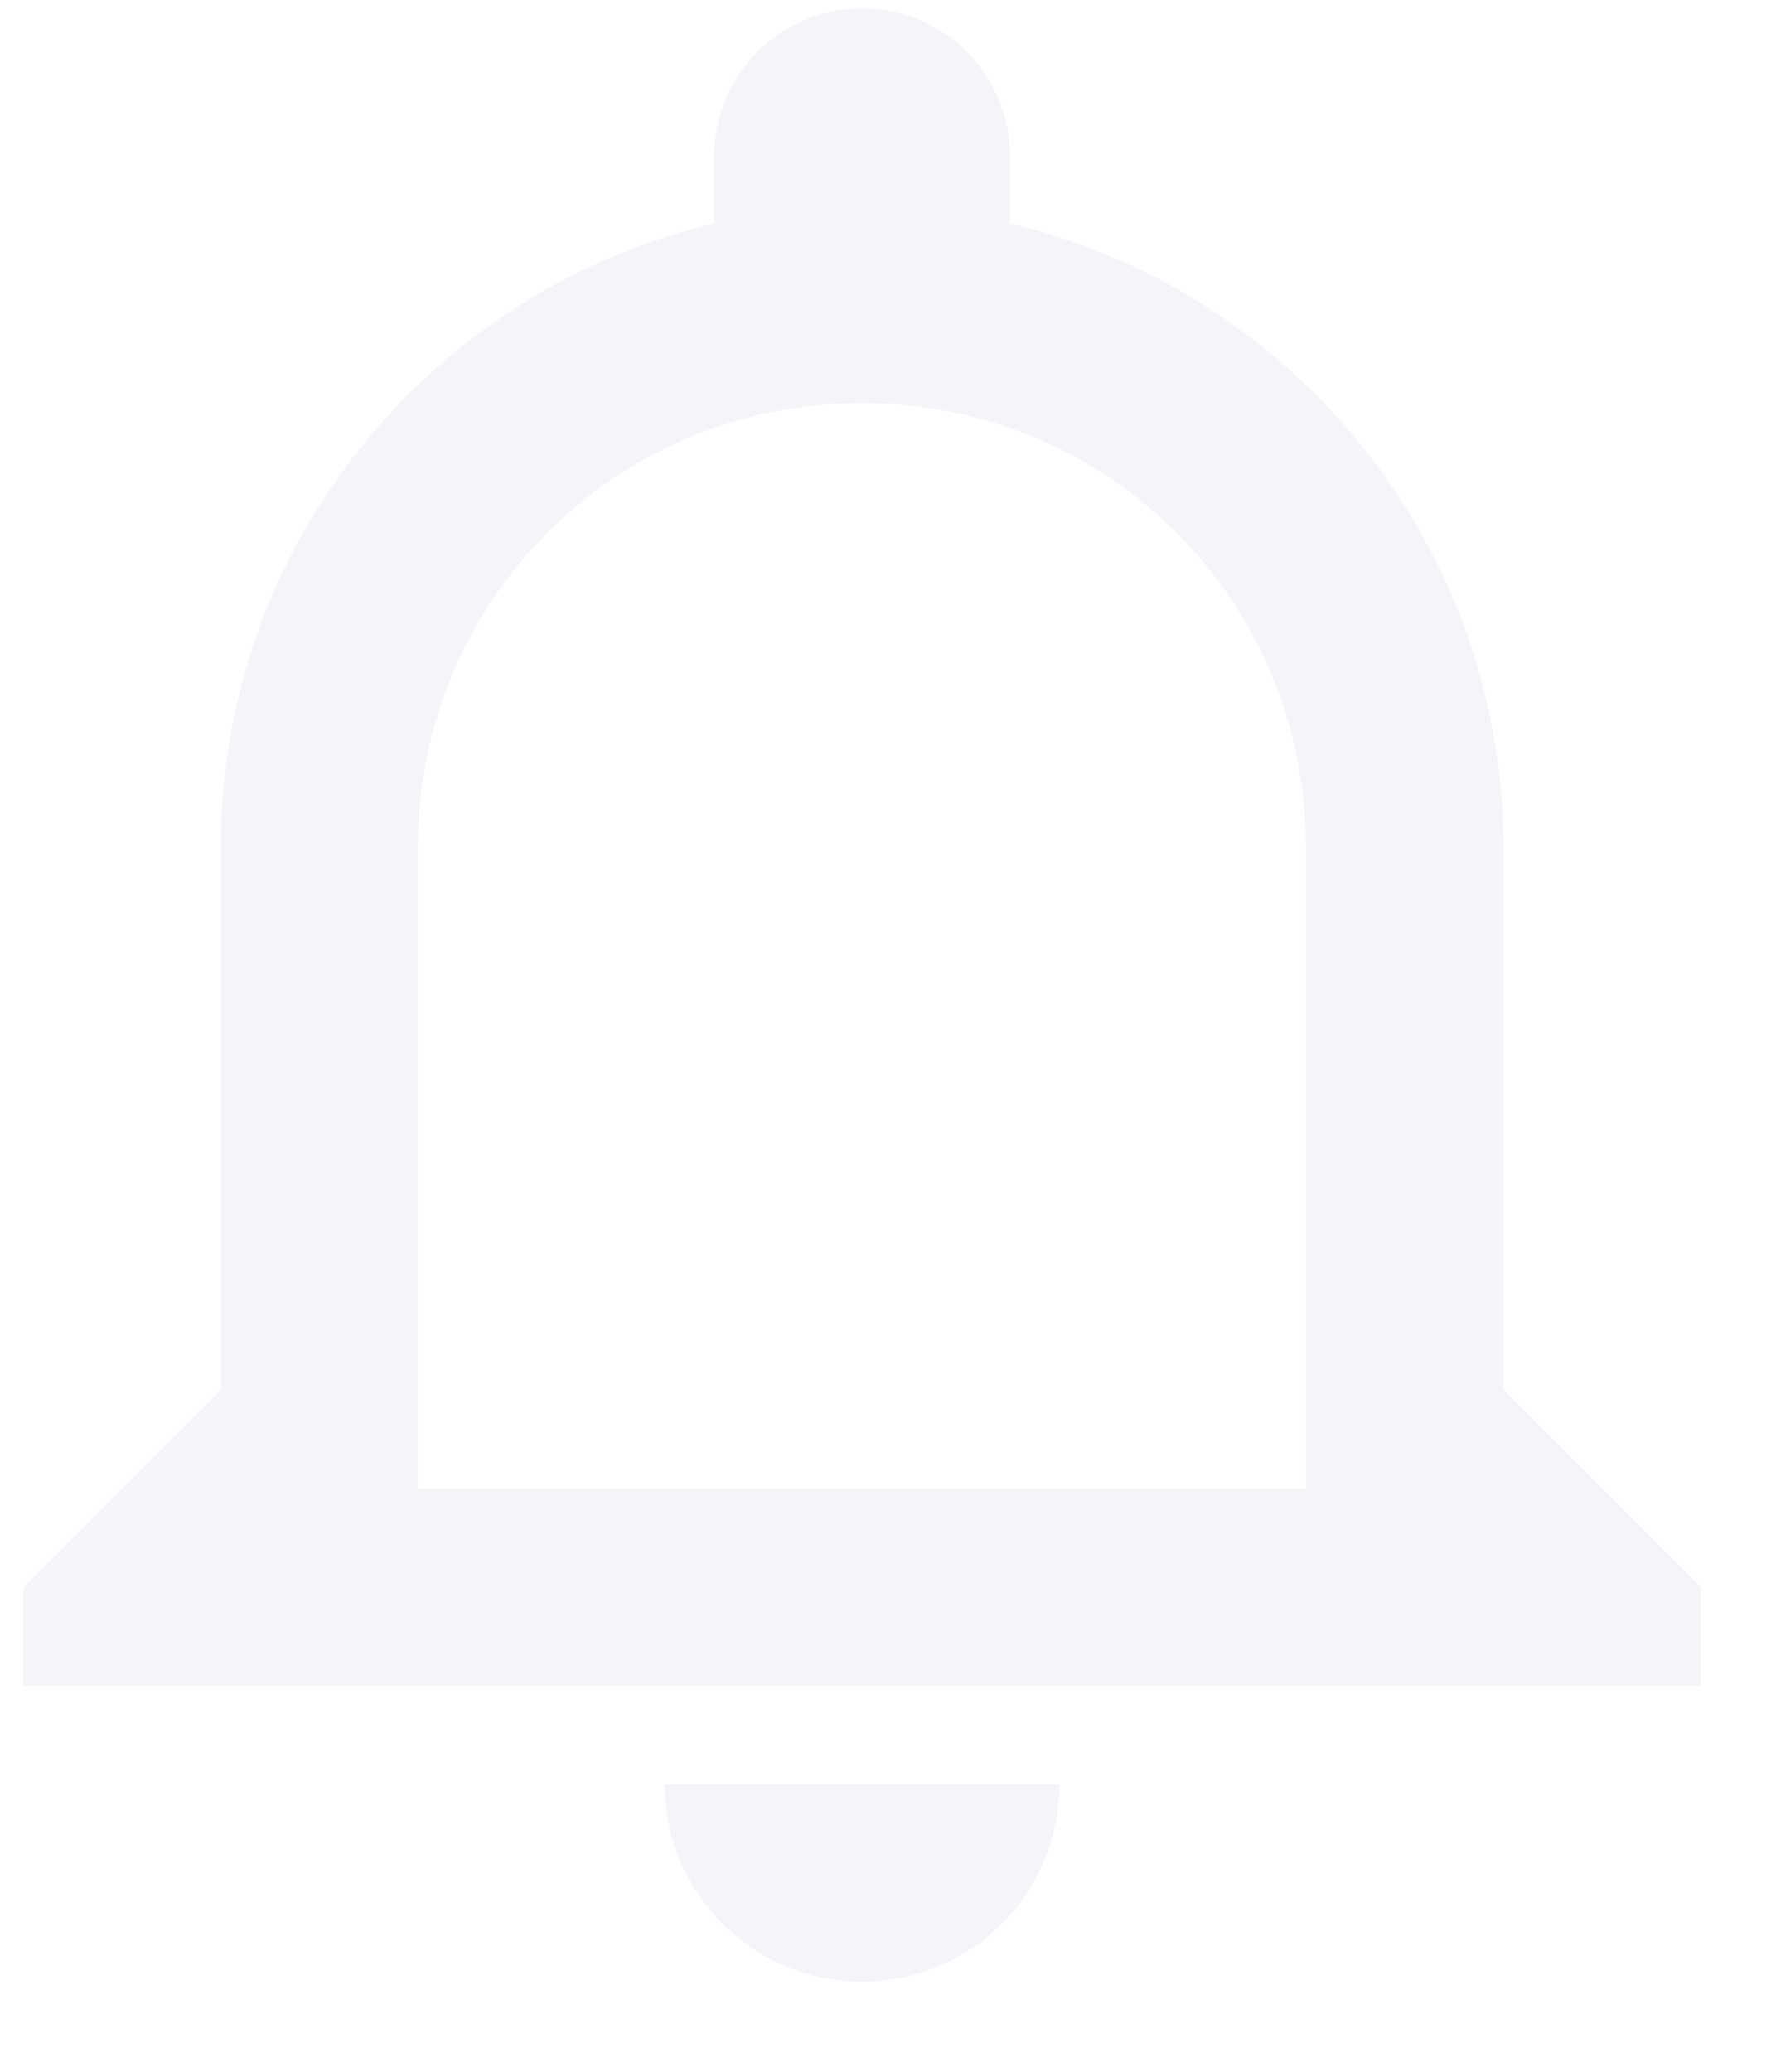
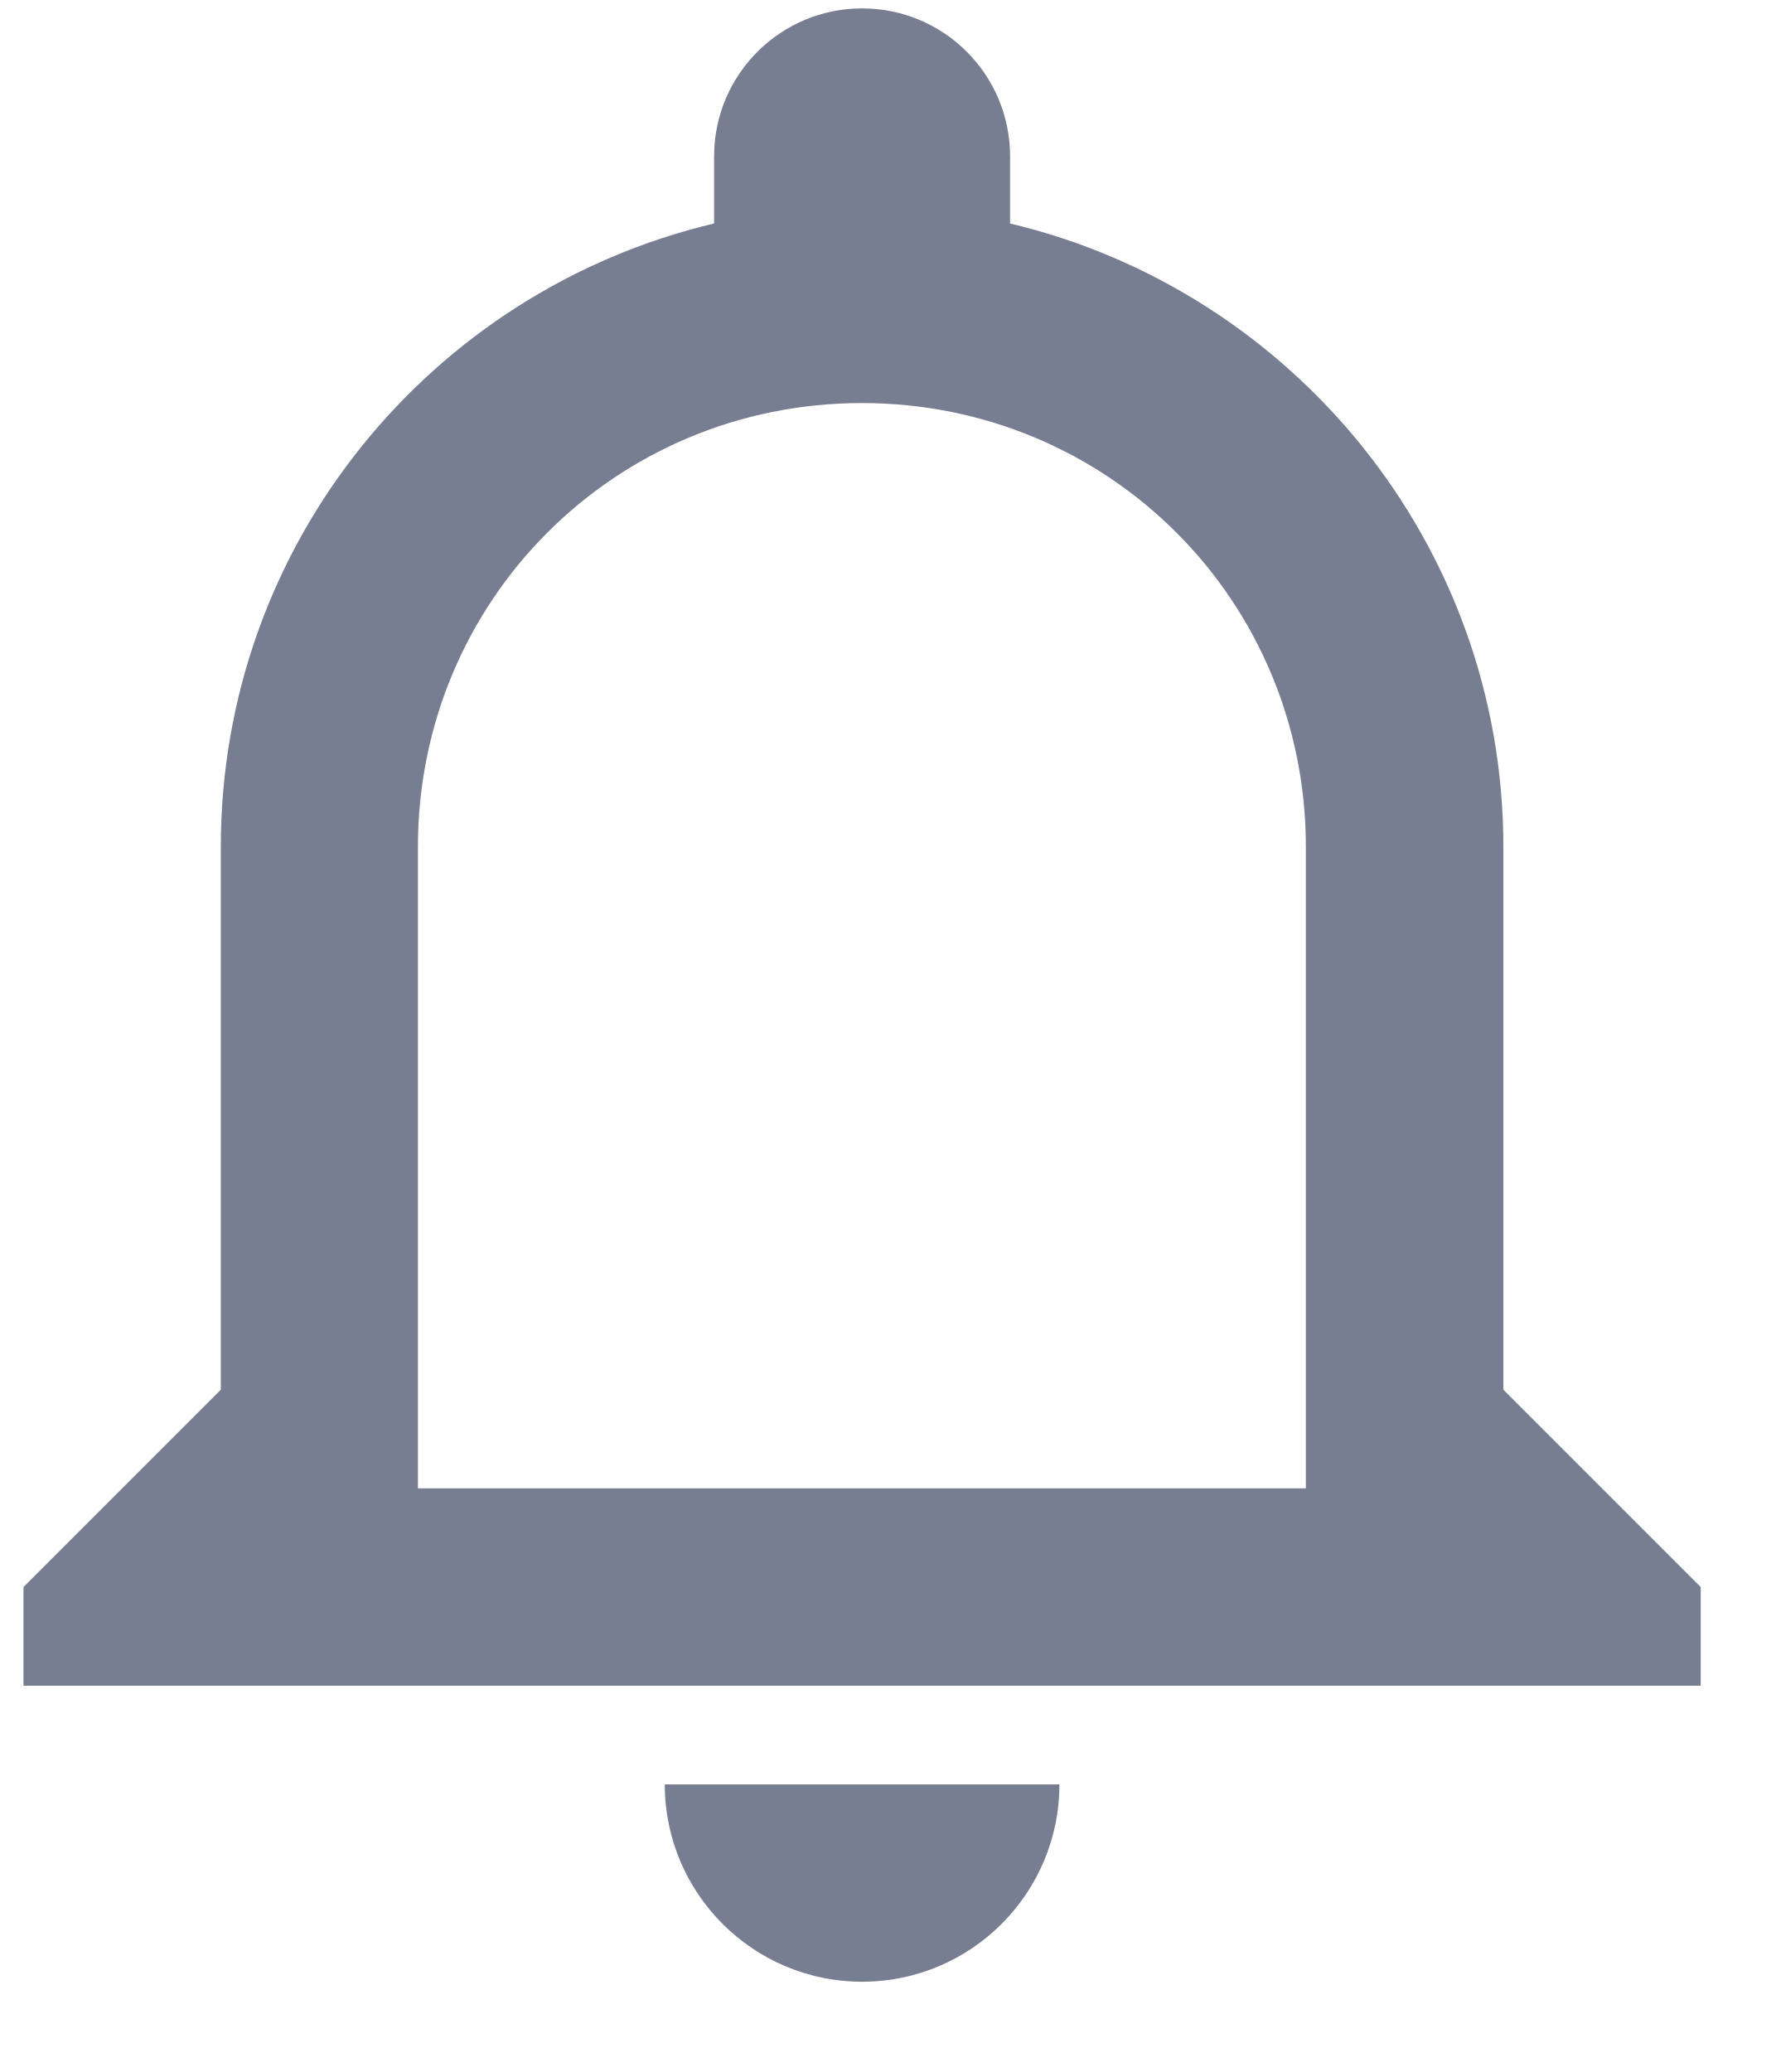
<svg xmlns="http://www.w3.org/2000/svg" width="18" height="21" viewBox="0 0 18 21" fill="none">
-   <g id="notification">
-     <path id="Shape" fill-rule="evenodd" clip-rule="evenodd" d="M13.236 15.085H4.236V8.585C4.236 6.085 6.236 4.085 8.736 4.085C11.236 4.085 13.236 6.085 13.236 8.585V15.085ZM15.238 14.085V8.585C15.238 5.515 13.098 2.945 10.238 2.265V1.585C10.238 0.757 9.567 0.085 8.738 0.085C7.91 0.085 7.238 0.757 7.238 1.585V2.265C4.368 2.945 2.238 5.515 2.238 8.585V14.085L0.238 16.085V17.086H17.238V16.085L15.238 14.085ZM8.738 20.085C9.843 20.085 10.738 19.19 10.738 18.085H6.738C6.738 19.19 7.634 20.085 8.738 20.085Z" fill="#F4F5F9" />
-   </g>
+   <path fill-rule="evenodd" clip-rule="evenodd" d="M13.236 15.085H4.236V8.585C4.236 6.085 6.236 4.085 8.736 4.085C11.236 4.085 13.236 6.085 13.236 8.585V15.085ZM15.238 14.085V8.585C15.238 5.515 13.098 2.945 10.238 2.265V1.585C10.238 0.756 9.567 0.085 8.738 0.085C7.91 0.085 7.238 0.756 7.238 1.585V2.265C4.368 2.945 2.238 5.515 2.238 8.585V14.085L0.238 16.085V17.085H17.238V16.085L15.238 14.085ZM8.738 20.085C9.843 20.085 10.738 19.189 10.738 18.085H6.738C6.738 19.189 7.634 20.085 8.738 20.085Z" fill="#777E91" />
</svg>
